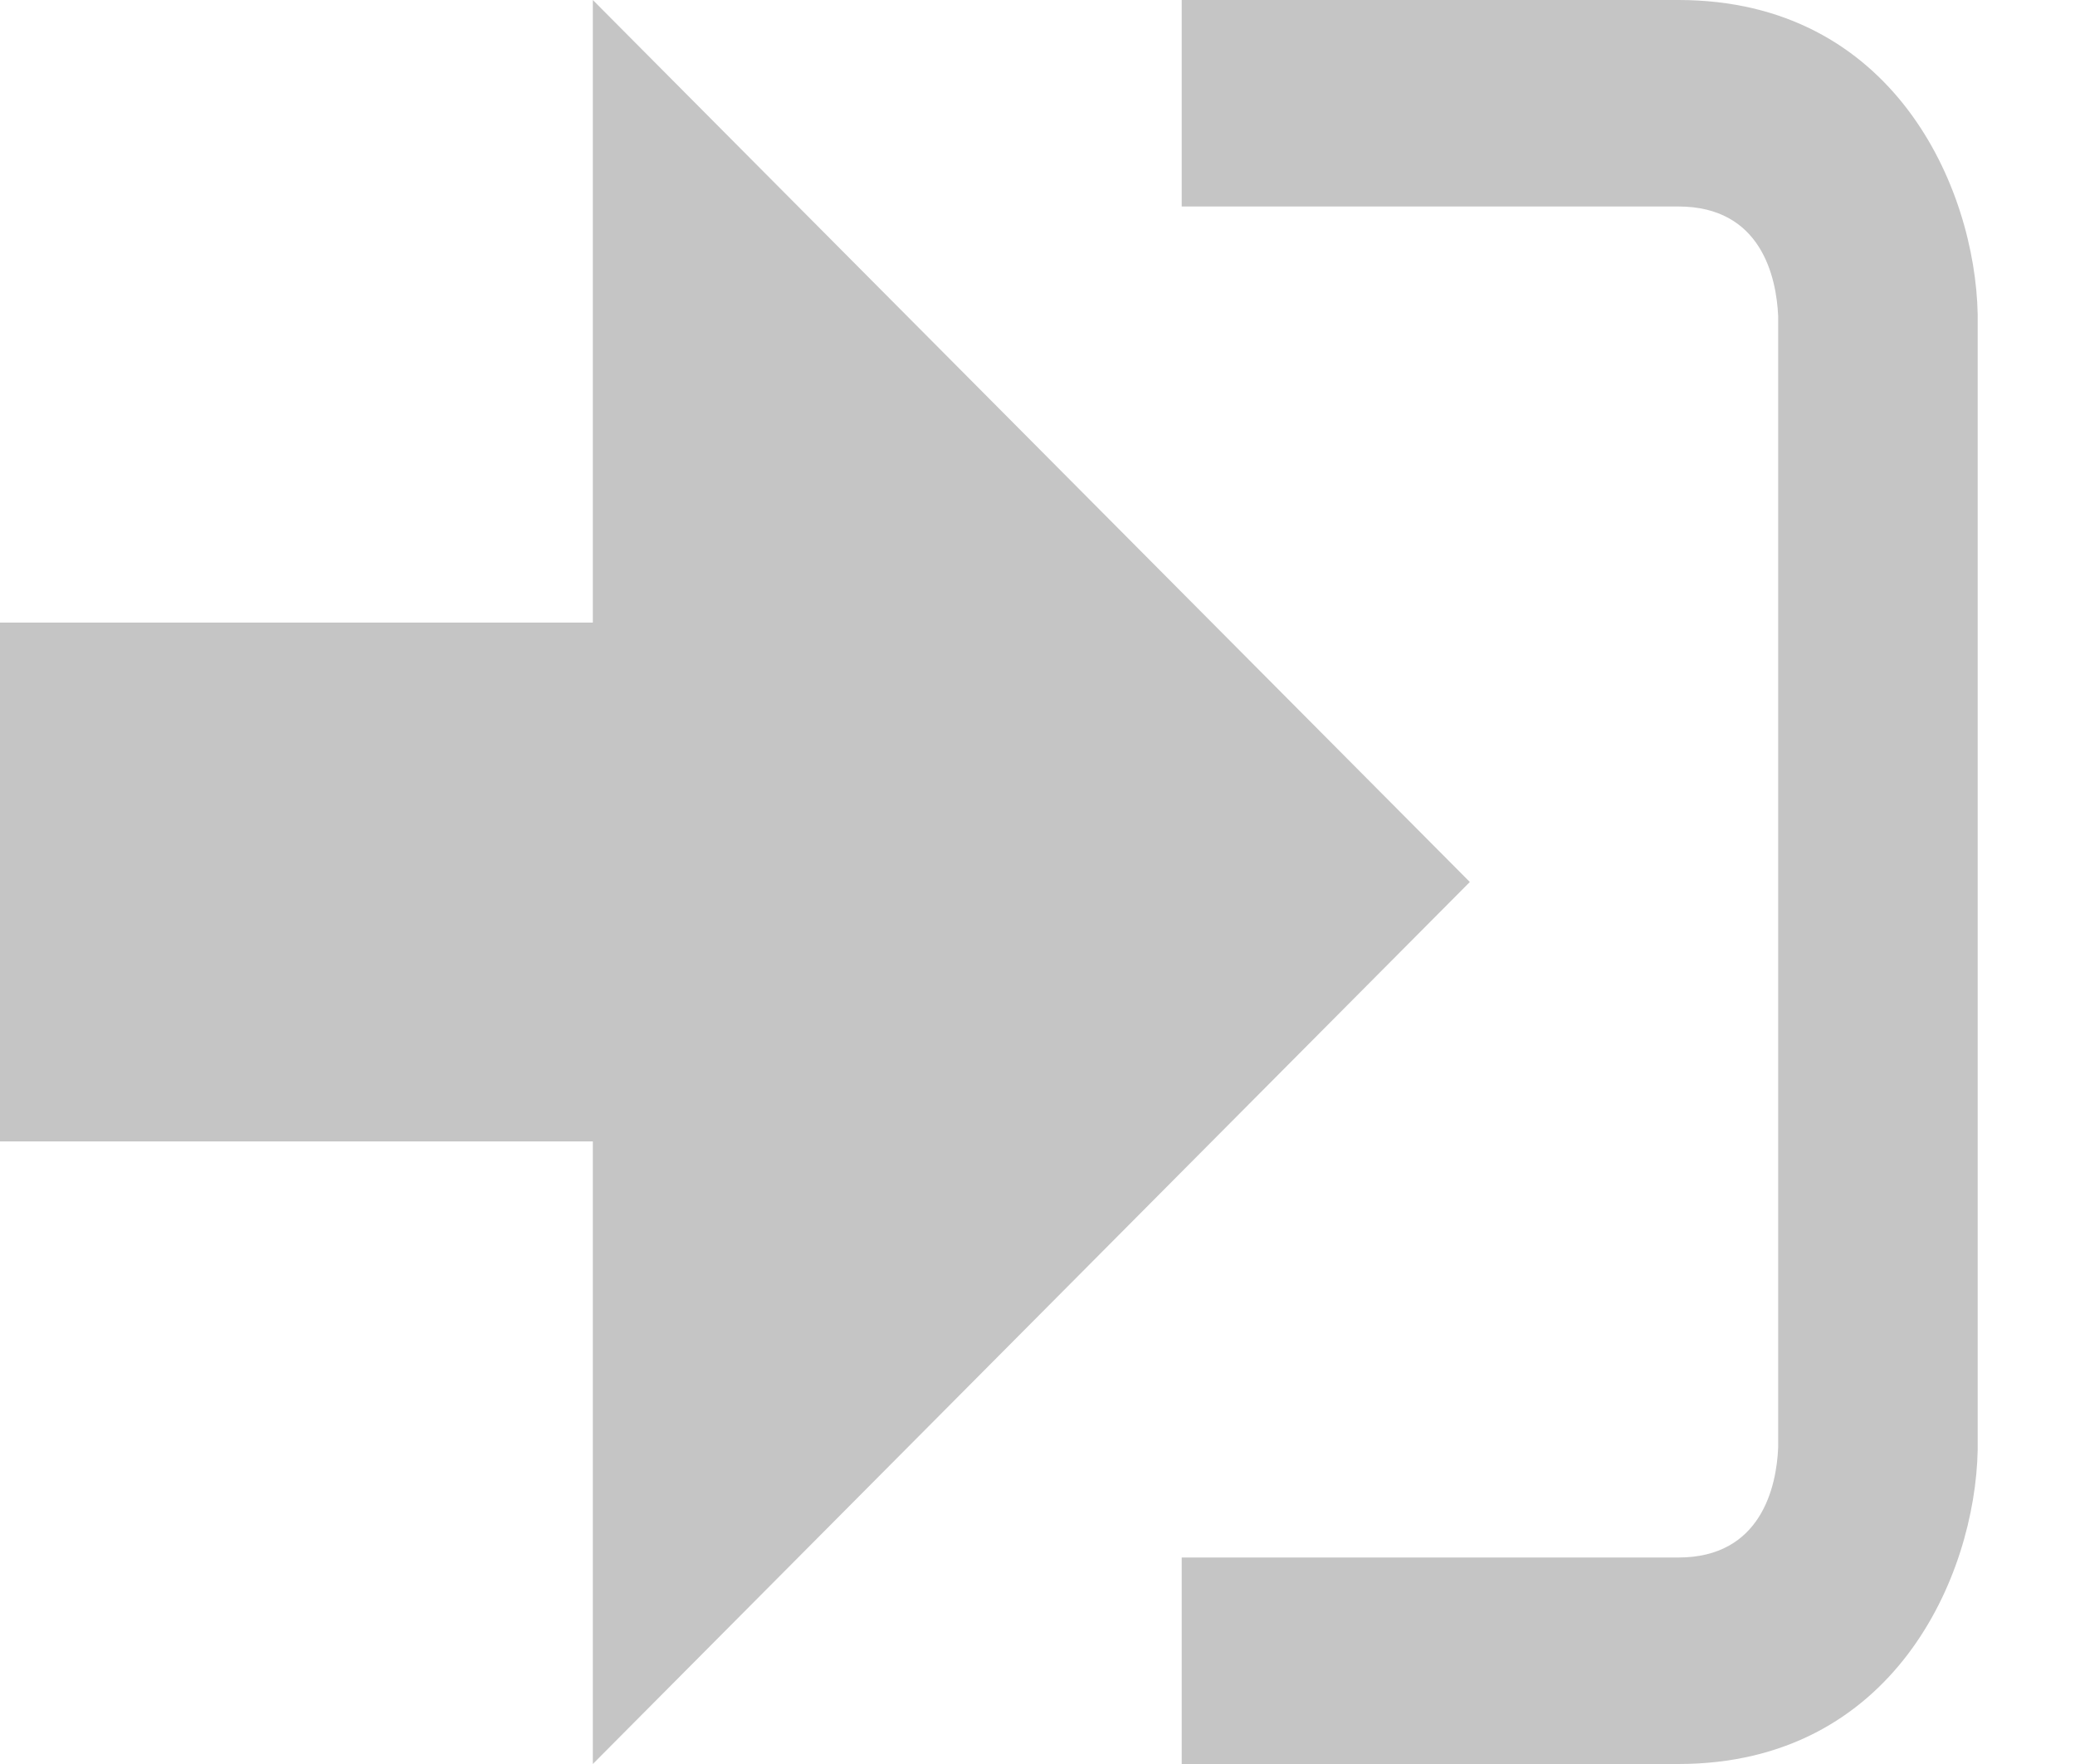
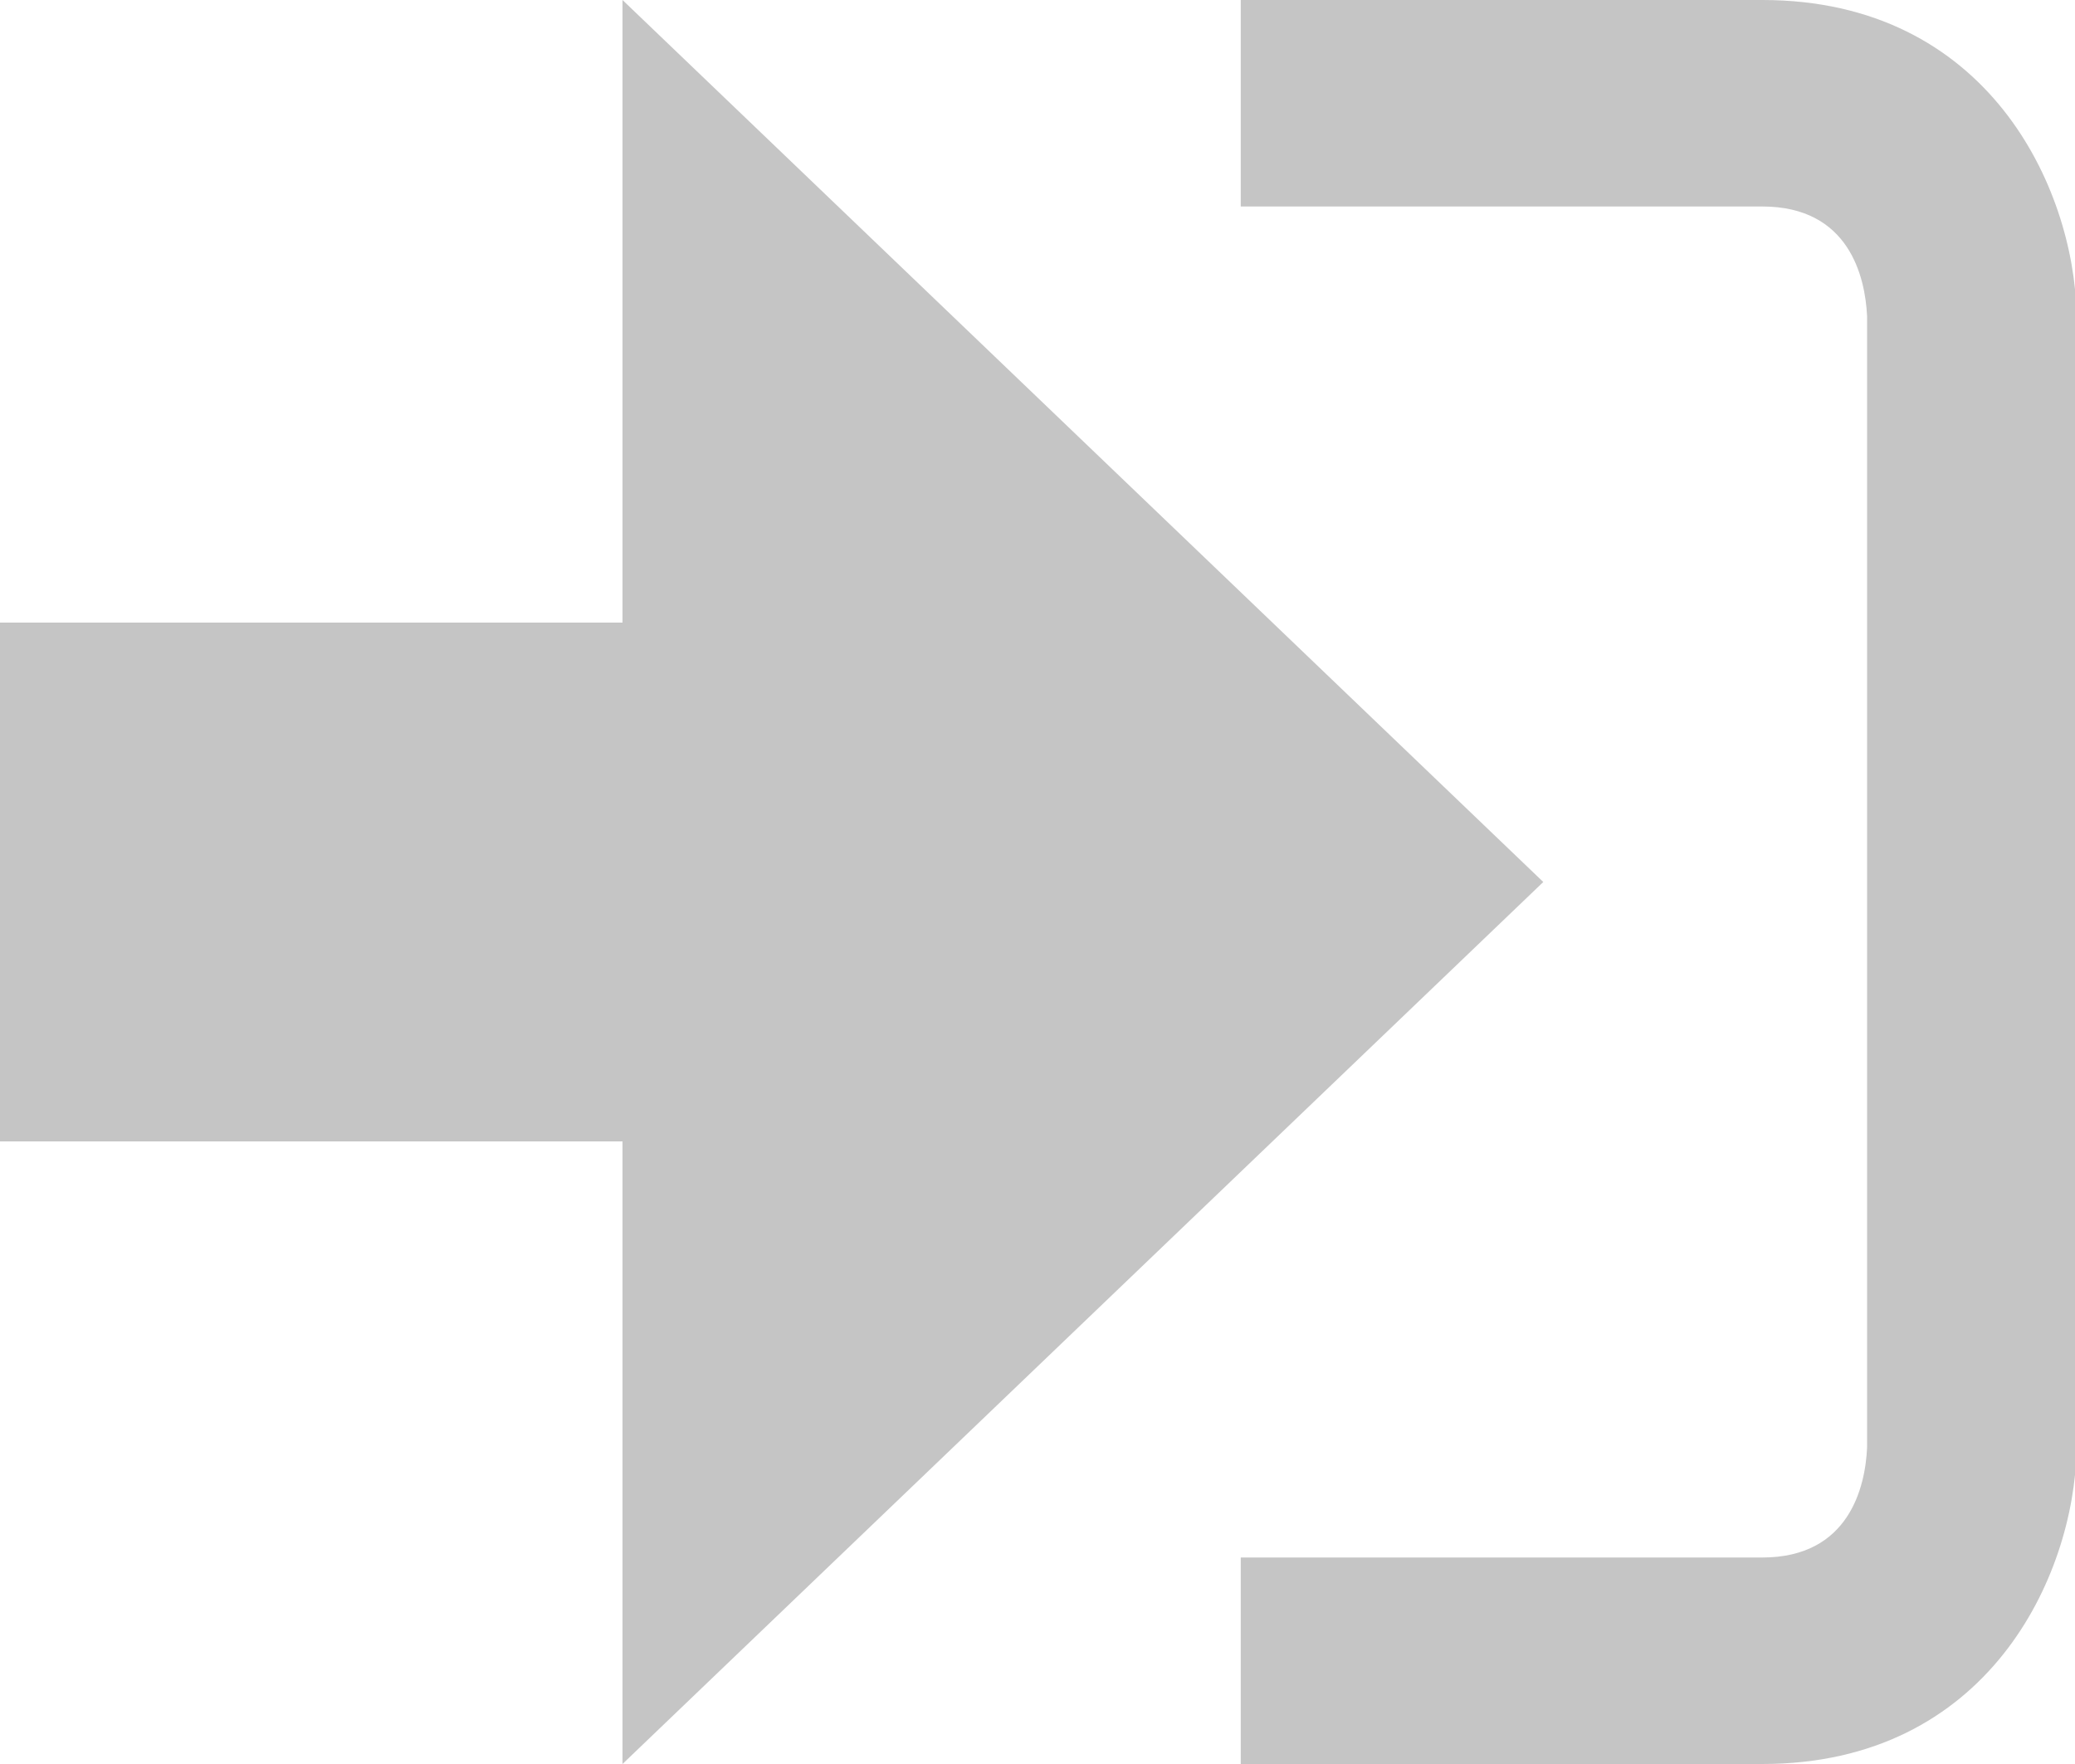
- <svg xmlns="http://www.w3.org/2000/svg" width="20" height="17" fill="none">
-   <path d="M14.167 8.5L5.714 0v6H0v5h5.714v6l8.453-8.5z" fill="#C5C5C5" />
-   <path d="M16.177 15.01H11.39V17h4.787c2.074 0 2.861-1.81 2.885-3.026V3.028C19.038 1.811 18.252 0 16.177 0H11.39v1.99h4.787c.8 0 .945.681.962 1.057v10.904c-.016.376-.163 1.059-.962 1.059z" fill="#C5C5C5" />
+ <svg xmlns="http://www.w3.org/2000/svg" width="20" height="17" viewBox="0 0 20 17">
+   <path fill="#c5c5c5" d="M14.875 8.5L6 0v6H0v5h6v6z" />
+   <path fill="#c5c5c5" d="M16.986 15.01h-5.027V17h5.027c2.178 0 3.004-1.81 3.029-3.026V3.028C19.99 1.811 19.164 0 16.986 0h-5.027v1.99h5.027c.839 0 .992.681 1.01 1.057v10.904c-.017.376-.171 1.059-1.01 1.059z" />
</svg>
